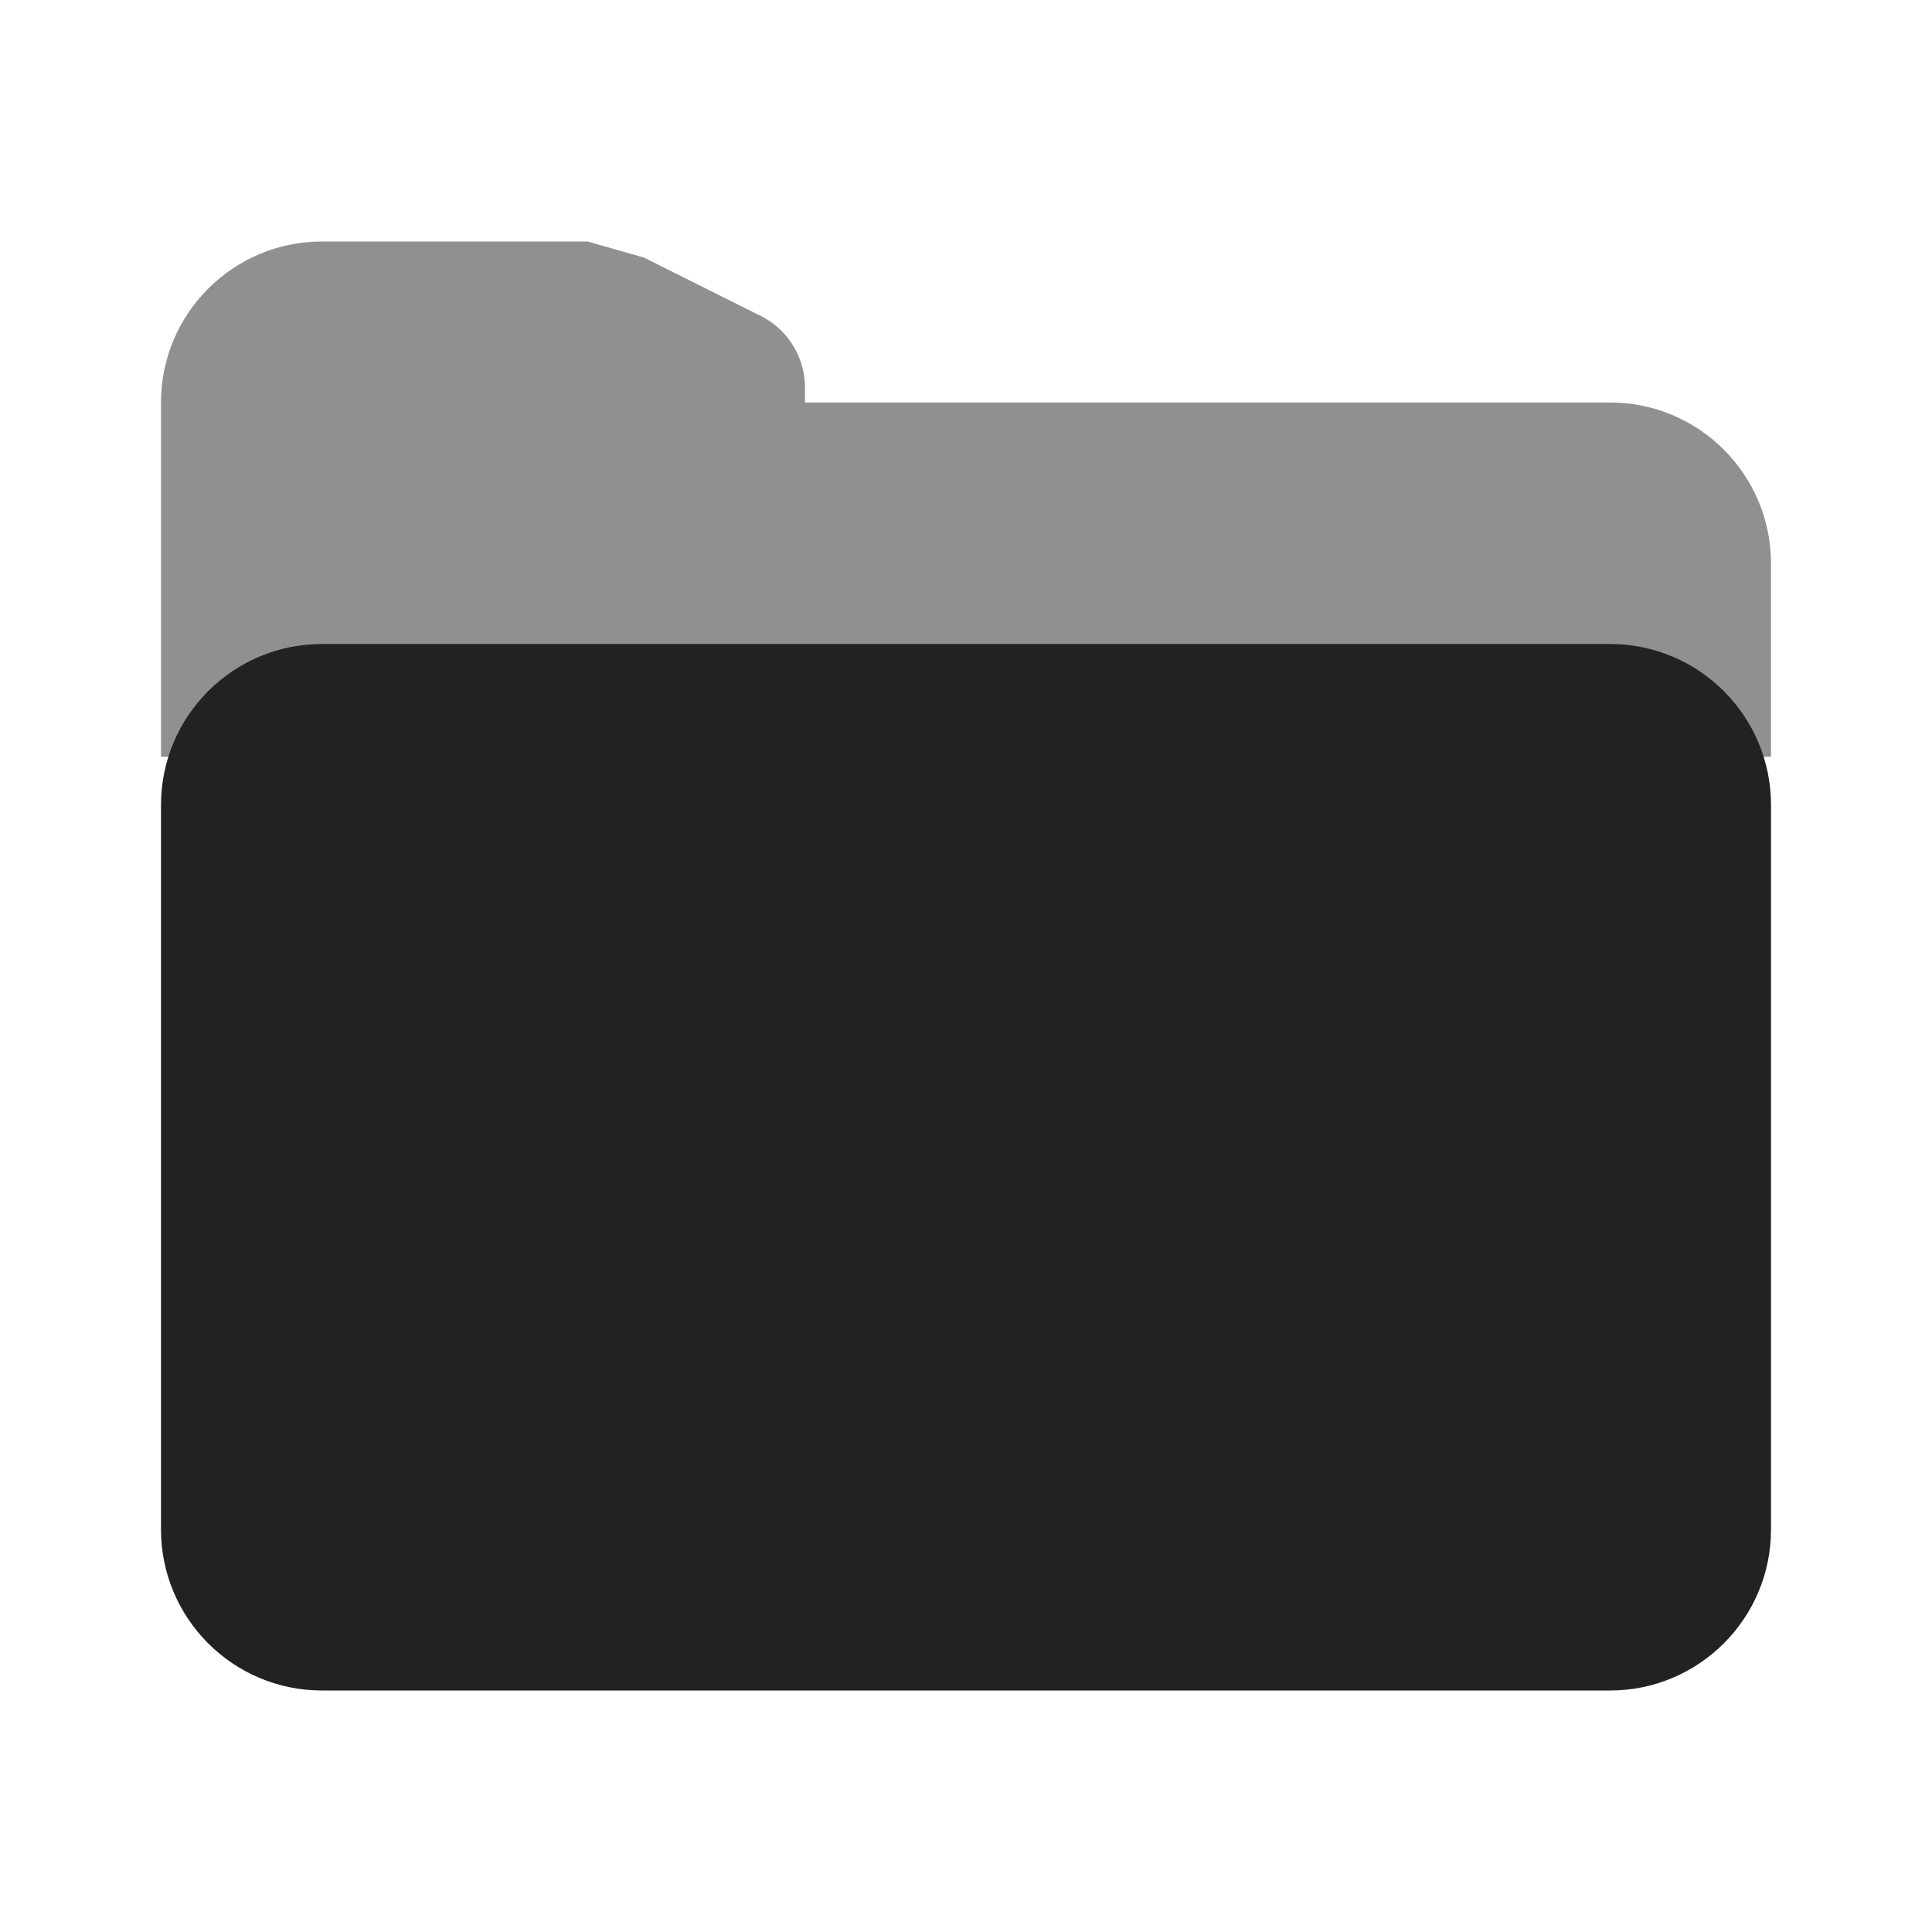
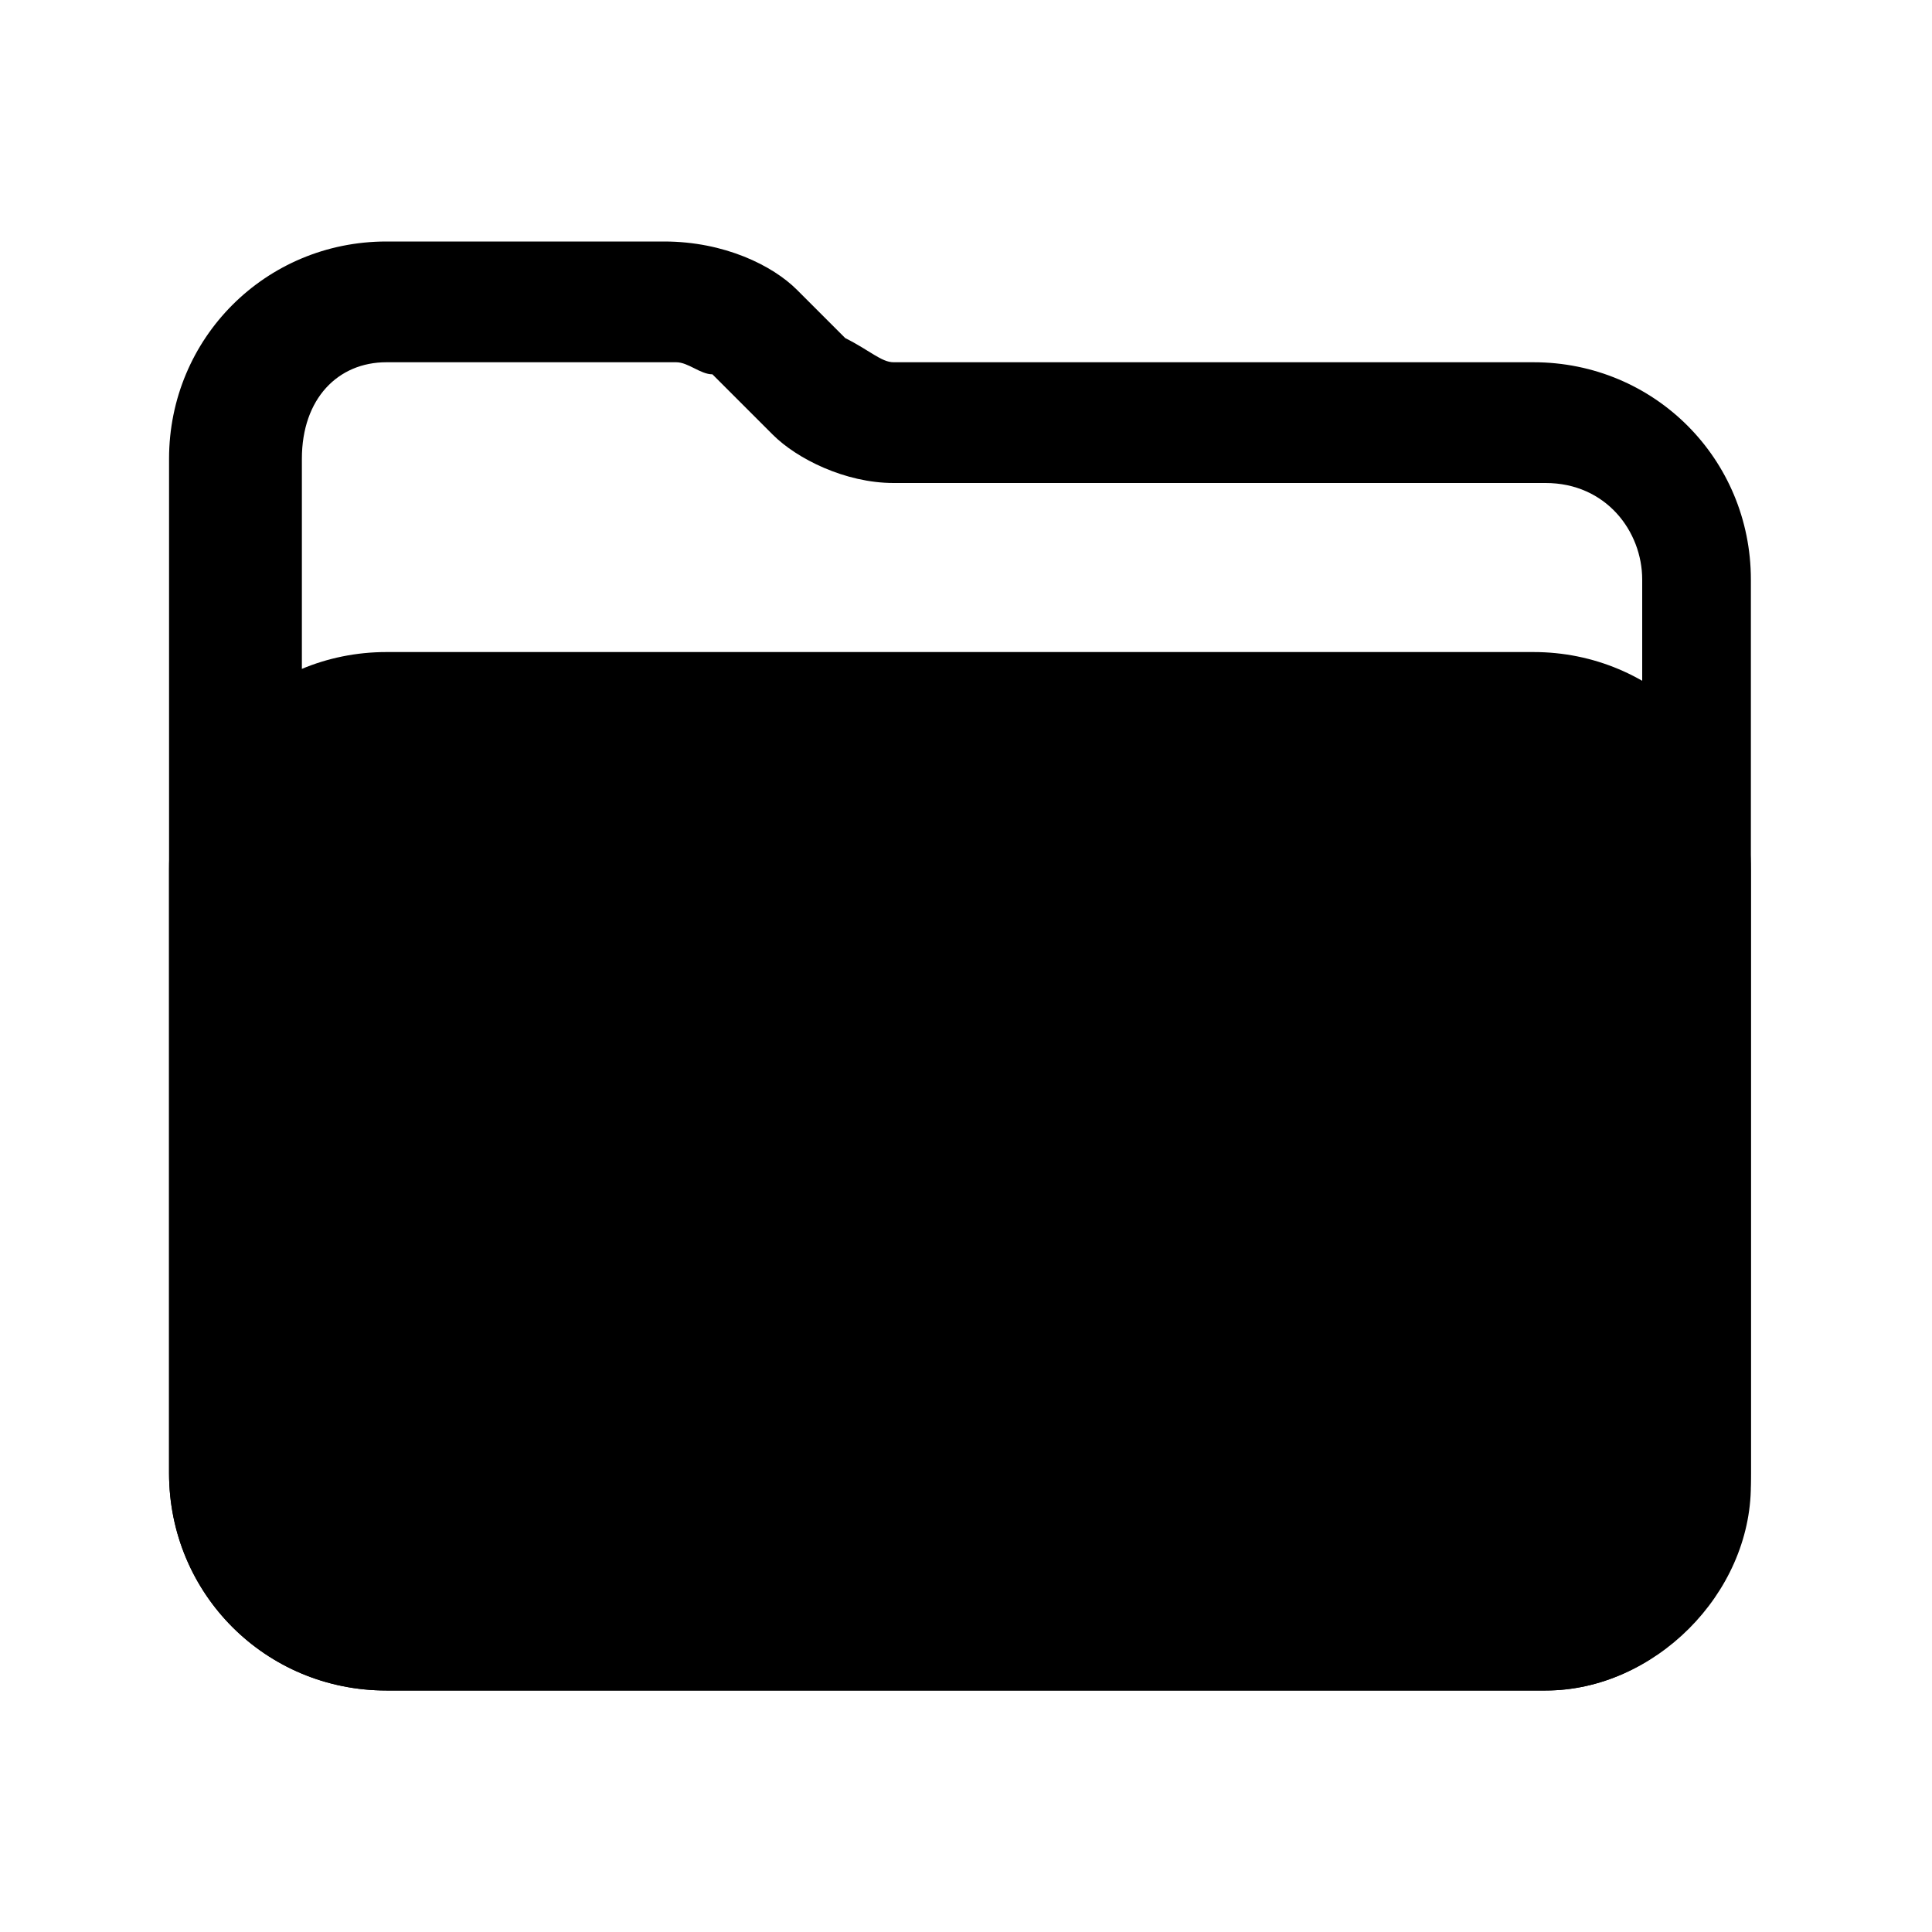
- <svg xmlns="http://www.w3.org/2000/svg" viewBox="0 0 24 24">
-   <rect x="2" y="8" width="20" height="13" rx="2" ry="2" fill="#222221" />
-   <path d="M20 5H10v-.2a1 1 0 0 0-.6-.9L8 3.2 7.3 3H4a2 2 0 0 0-2 2v4.4h20V7a2 2 0 0 0-2-2z" fill="#222221" opacity=".5" />
+ <svg xmlns="http://www.w3.org/2000/svg" version="1.1" id="Layer_1" x="0px" y="0px" viewBox="0 0 16 16" style="enable-background:new 0 0 16 16;" xml:space="preserve">
+   <path d="M12.8,14H3.2c-1,0-1.8-0.8-1.8-1.8v-5c0-1,0.8-1.8,1.8-1.8h9.5c1,0,1.8,0.8,1.8,1.8v5C14.5,13.2,13.7,14,12.8,14z" />
+   <path d="M12.8,14H3.2c-1,0-1.8-0.8-1.8-1.8V3.8c0-1,0.8-1.8,1.8-1.8h2.3C6,2,6.4,2.2,6.6,2.4l0.4,0.4C7.2,2.9,7.3,3,7.4,3h5.3  c1,0,1.8,0.8,1.8,1.8v7.5C14.5,13.2,13.7,14,12.8,14z M3.2,3C2.8,3,2.5,3.3,2.5,3.8v8.5c0,0.4,0.3,0.8,0.8,0.8h9.5  c0.4,0,0.8-0.3,0.8-0.8V4.8c0-0.4-0.3-0.8-0.8-0.8H7.4C7,4,6.6,3.8,6.4,3.6L5.9,3.1C5.8,3.1,5.7,3,5.6,3H3.2z" />
</svg>
